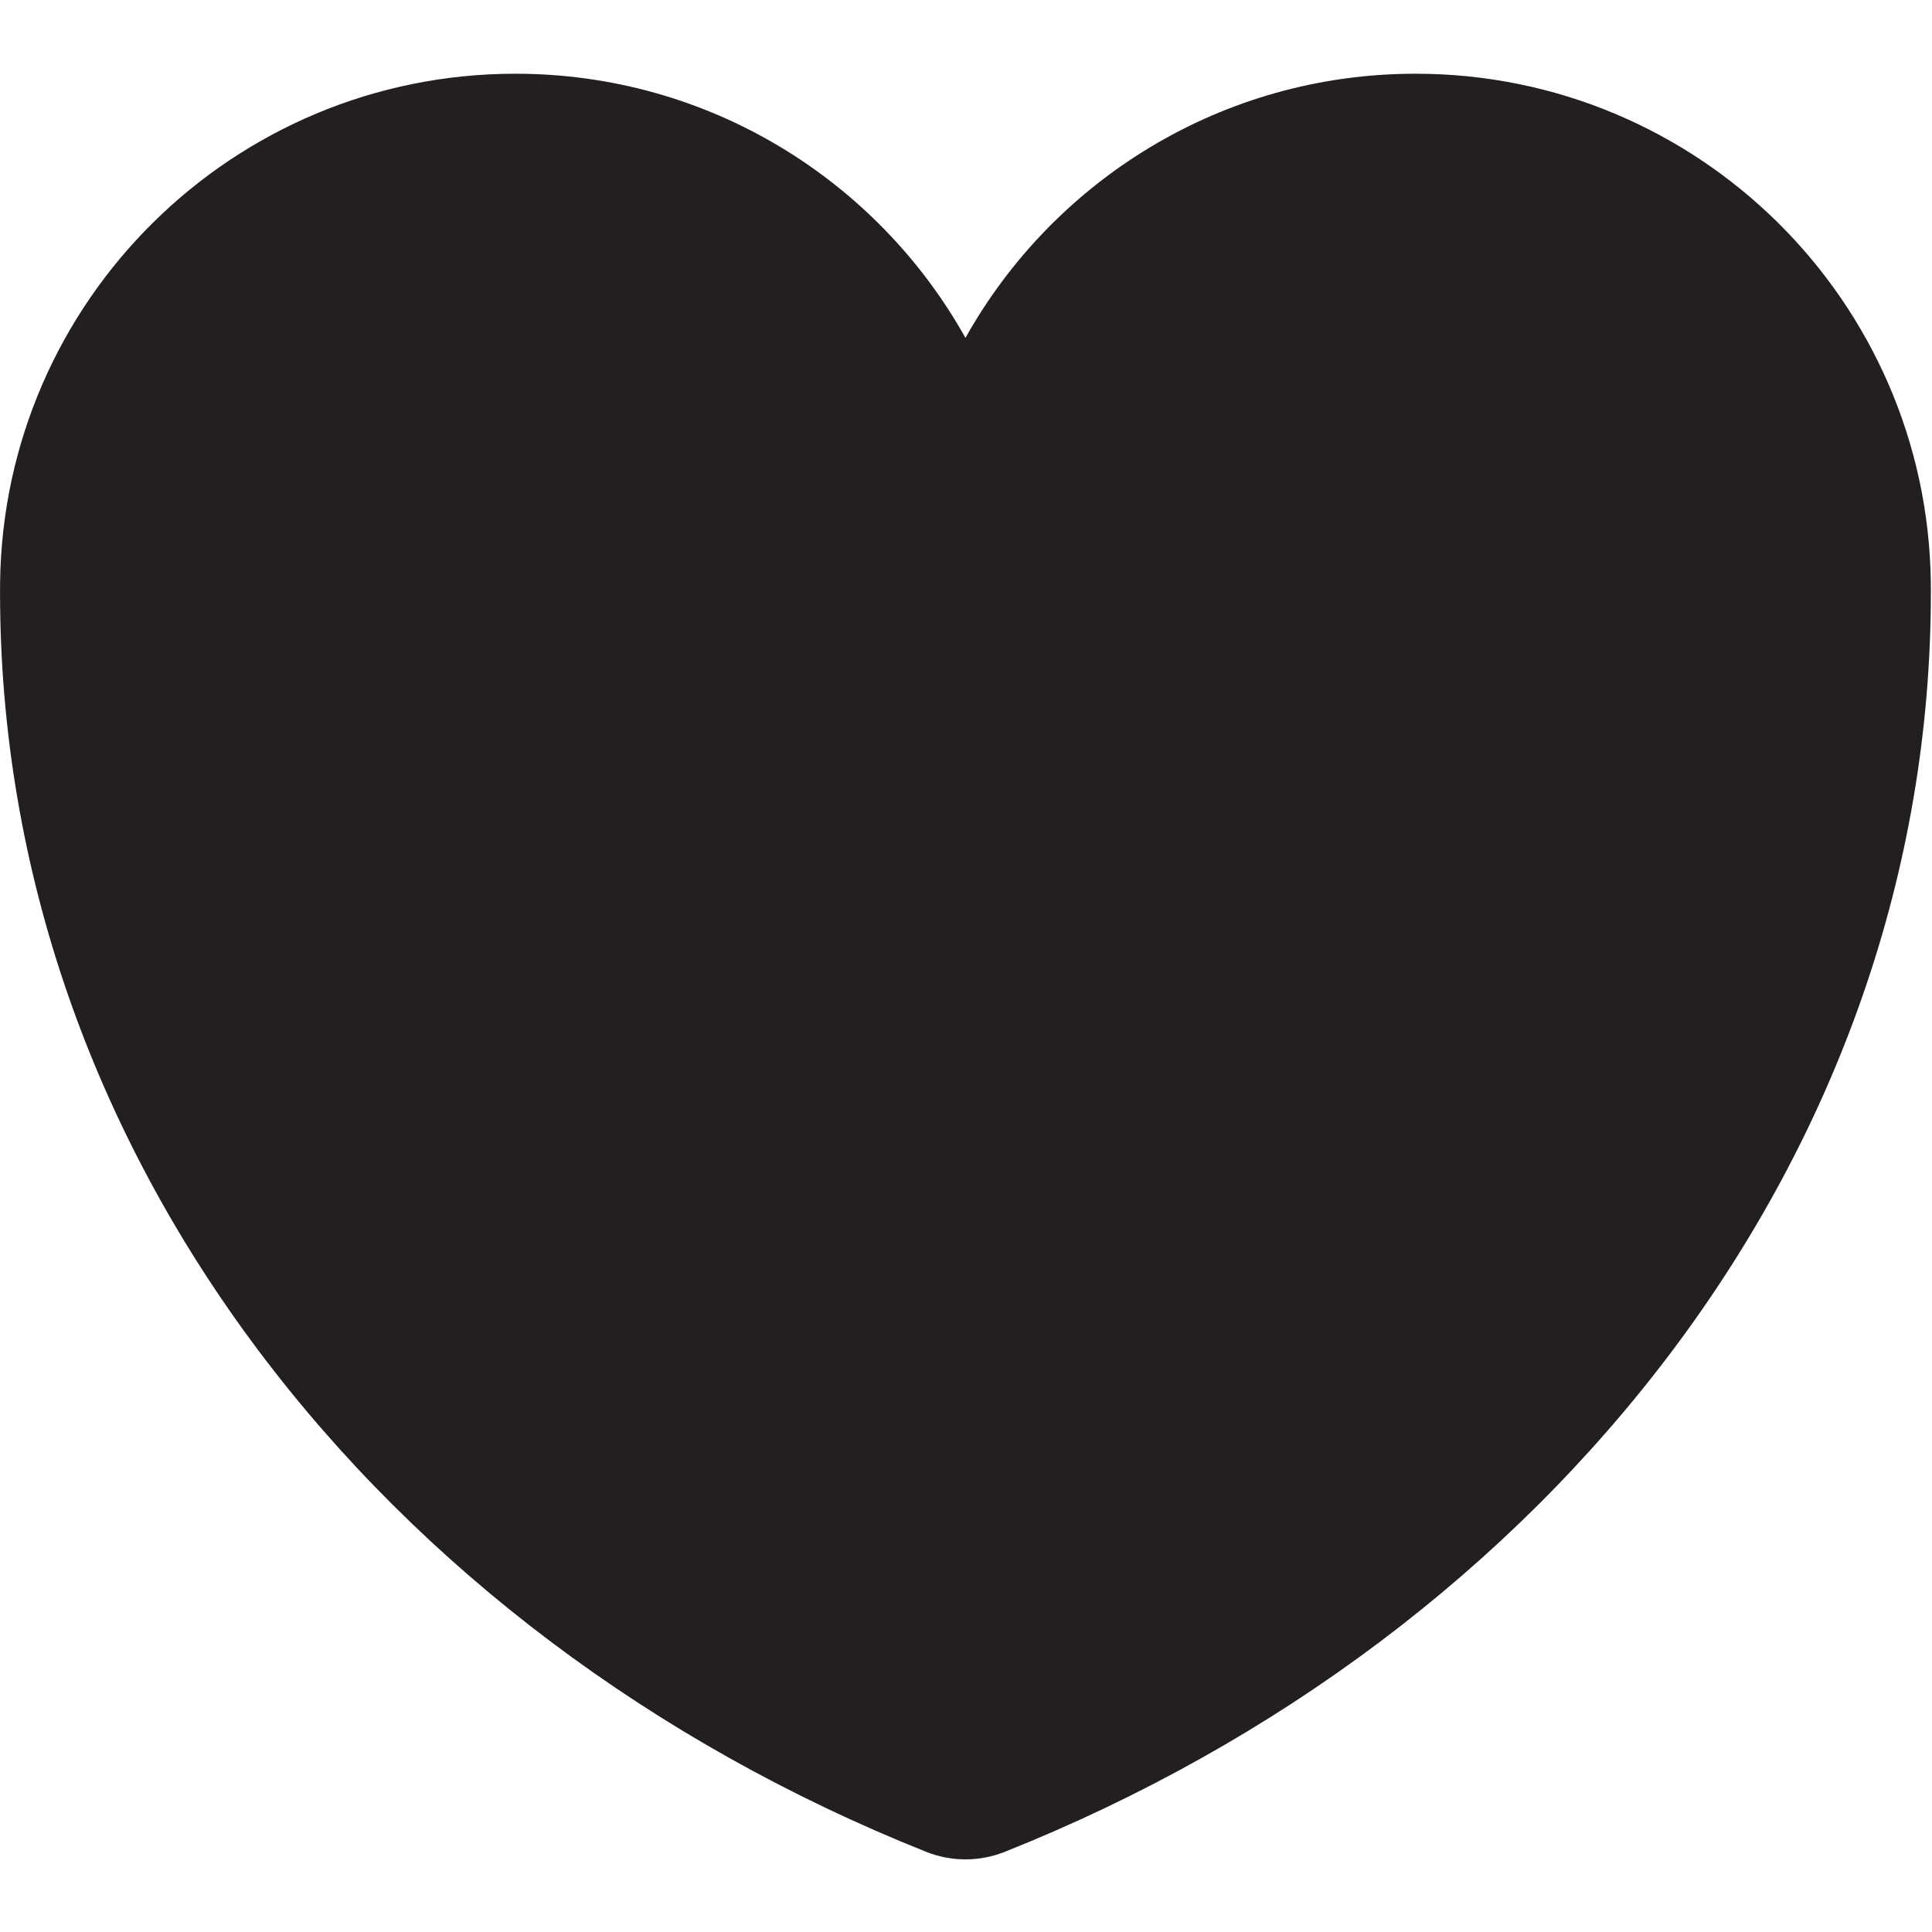
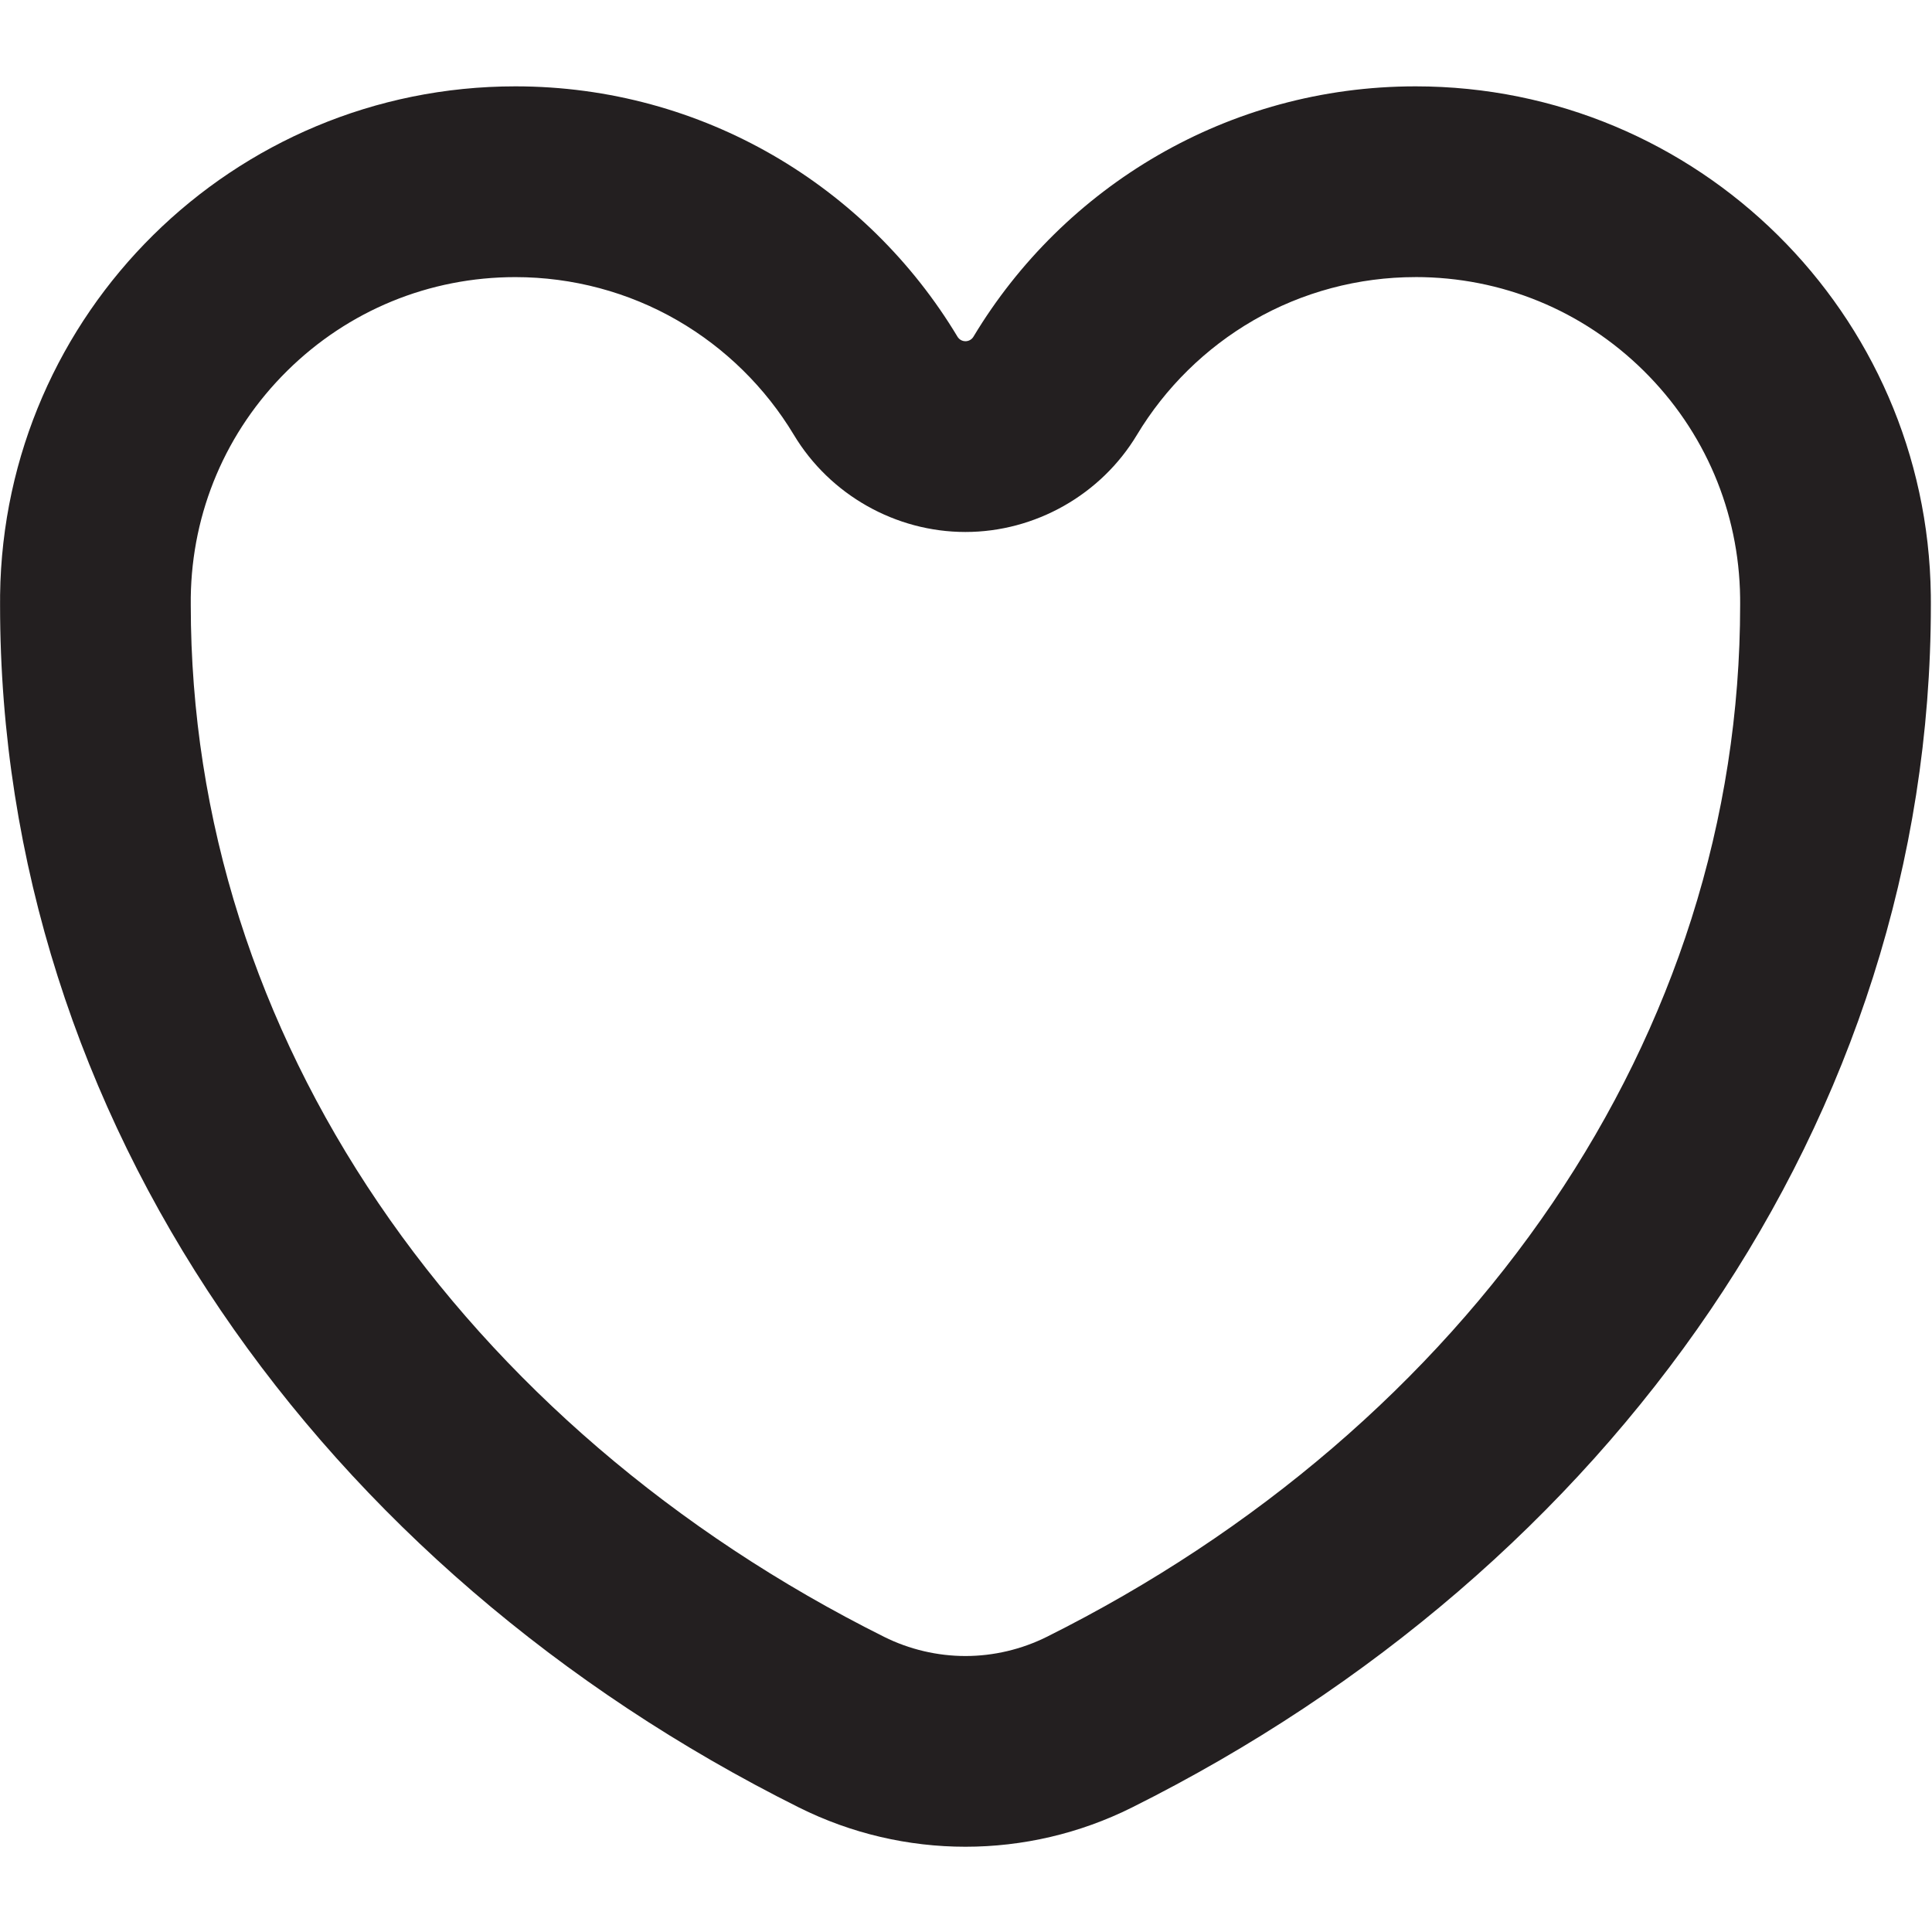
<svg xmlns="http://www.w3.org/2000/svg" id="Layer_98" data-name="Layer 98" viewBox="0 0 850.91 850.91">
  <defs>
    <style>
      .cls-1 {
        fill: #231f20;
        stroke-width: 0px;
      }
    </style>
  </defs>
-   <path class="cls-1" d="M850.41,259.44v1.49c0,246.43-167.25,458.69-407.87,554.67-11.11,4.43-23.52,4.43-34.63,0C167.27,719.62.02,507.36.02,260.93v-1.49c0-.29,0-.59.01-.88-.01-.69,0-1.37.01-2.05C1.61,132.51,102.62,32.47,226.99,32.47c85.18,0,159.41,46.93,198.23,116.34,38.82-69.41,113.04-116.34,198.23-116.34,124.37,0,225.37,100.04,226.94,224.04.01.68.02,1.36.01,2.05.01.29.01.59.01.88Z" />
+   <path class="cls-1" d="M623.45,122.03c37.86,0,73.55,14.66,100.48,41.27,26.91,26.59,41.99,62.05,42.47,99.84,0,.06,0,.11,0,.17v.22c0,.63,0,1.26.01,1.89v1.07c0,46.93-7.22,93.43-21.47,138.22-13.9,43.71-34.47,85.8-61.15,125.12-53.62,79.03-130.64,145.1-222.73,191.07-11.08,5.53-23.48,8.46-35.84,8.46s-24.76-2.92-35.84-8.45c-92.1-45.97-169.12-112.04-222.74-191.07-26.68-39.32-47.25-81.42-61.15-125.12-14.25-44.79-21.47-91.29-21.47-138.22v-1.07c0-.63.01-1.26,0-1.89v-.22c0-.06,0-.11,0-.17.48-37.79,15.56-73.24,42.47-99.83,26.93-26.61,62.62-41.27,100.48-41.27,25.15,0,49.84,6.59,71.41,19.07,21.03,12.16,38.76,29.6,51.28,50.44,15.84,26.36,44.79,42.74,75.53,42.74s59.7-16.38,75.54-42.75c12.52-20.83,30.25-38.27,51.28-50.44,21.57-12.47,46.26-19.07,71.41-19.07M623.45,38.03c-82.67,0-155.01,44.2-194.7,110.24-.8,1.34-2.17,2.01-3.53,2.01s-2.73-.67-3.53-2.01c-39.68-66.05-112.03-110.24-194.7-110.24C102.62,38.03,1.61,138.07.04,262.07c0,.68-.02,1.36,0,2.05-.01.29-.01.59-.01.88v1.49C.02,493.3,141.69,691.16,351.86,796.06c23.1,11.53,48.23,17.3,73.36,17.3s50.26-5.77,73.36-17.3c210.16-104.9,351.83-302.76,351.83-529.57v-1.49c0-.29,0-.59-.01-.88.01-.69,0-1.37-.01-2.05-1.57-124-102.57-224.04-226.94-224.04h0Z" />
</svg>
